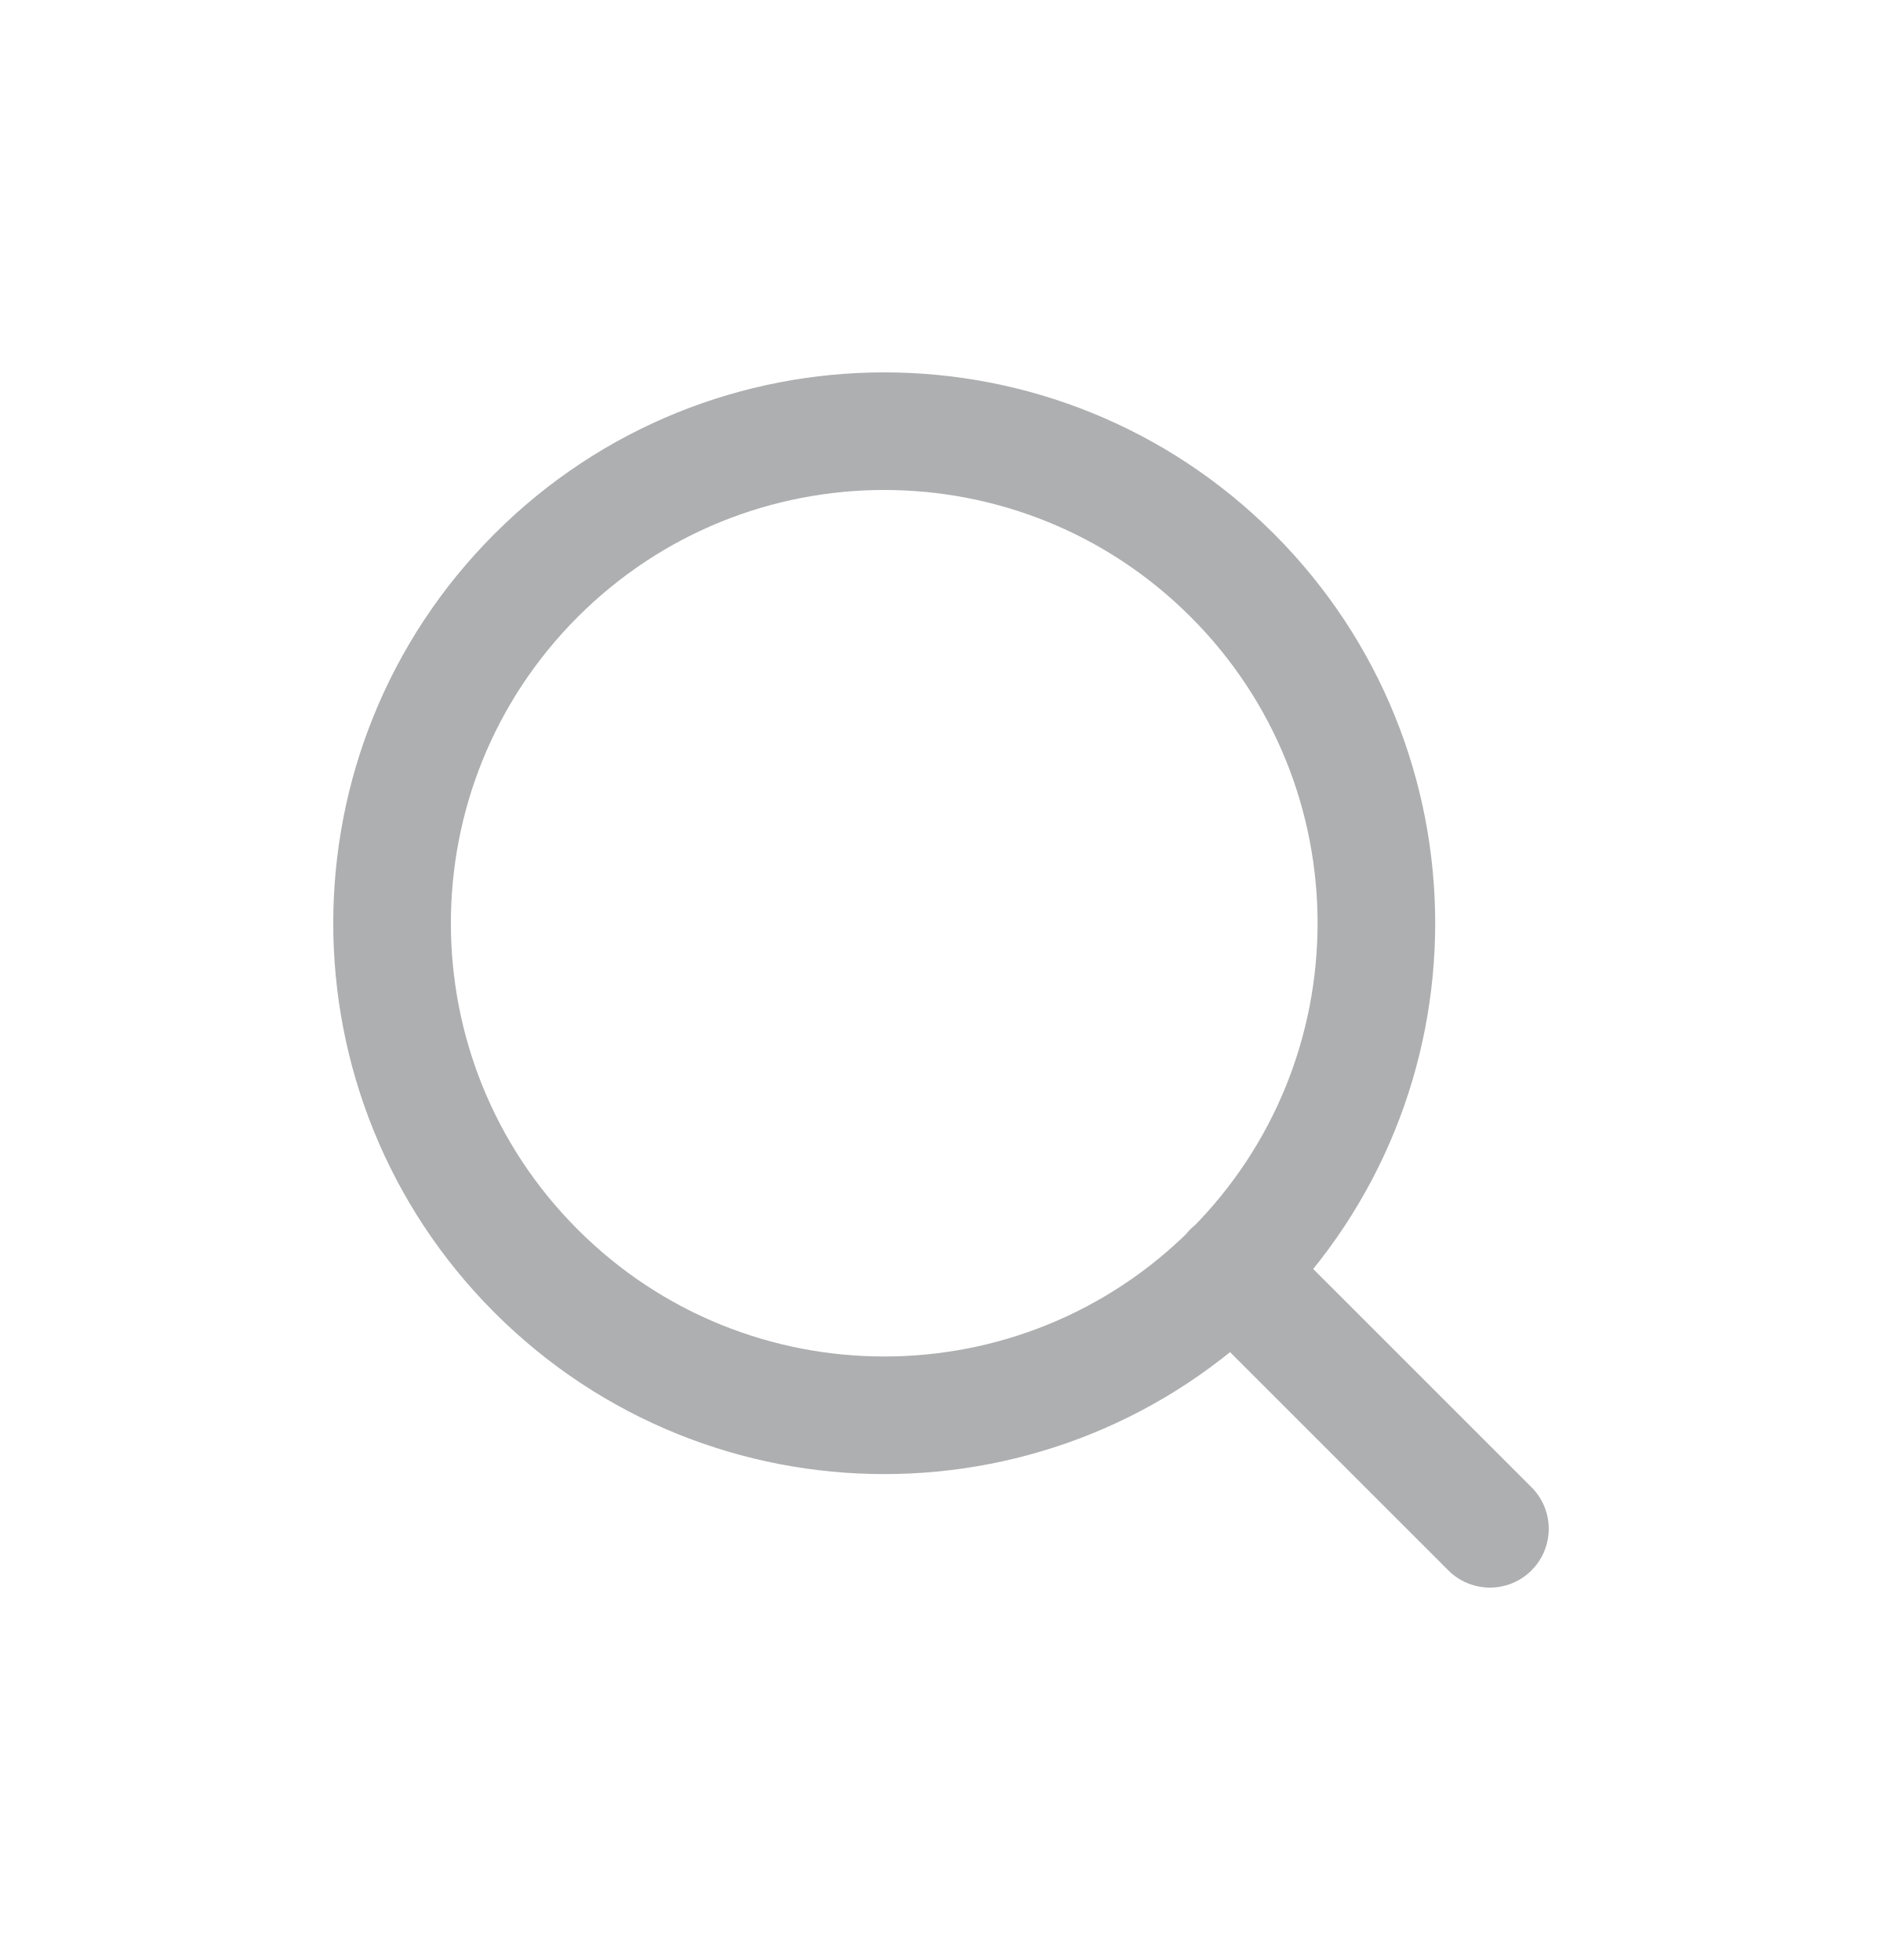
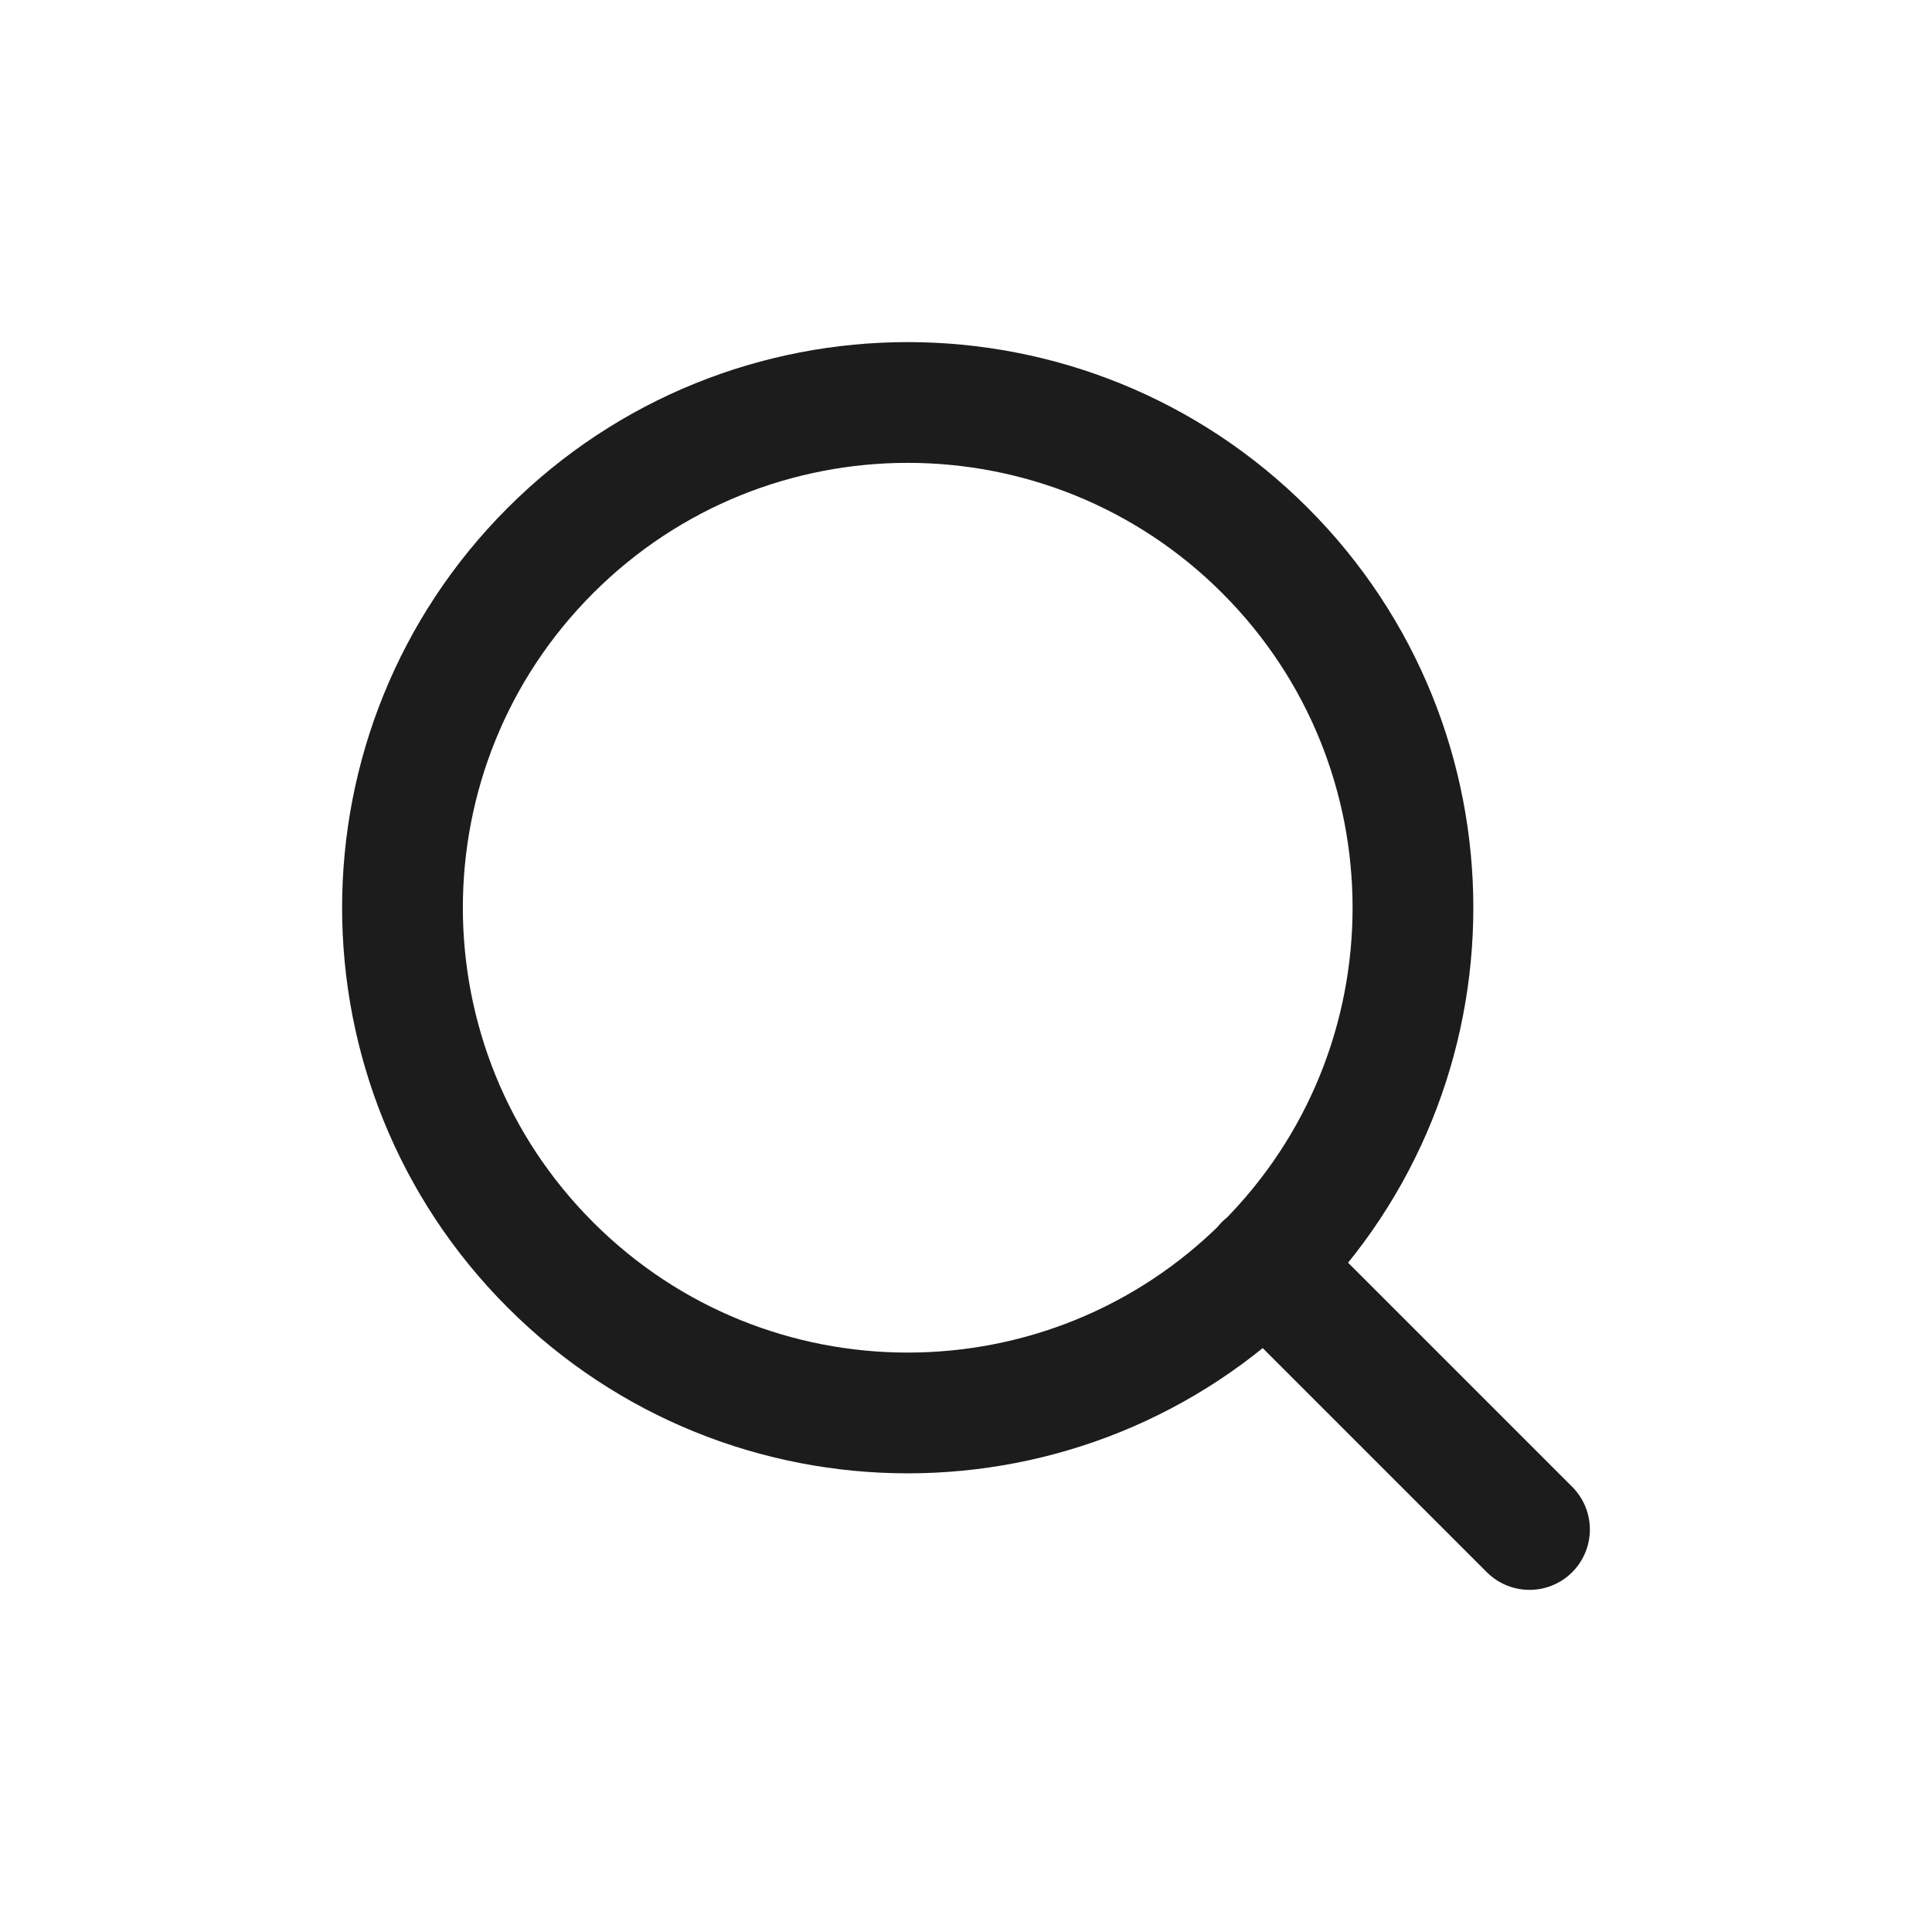
- <svg xmlns="http://www.w3.org/2000/svg" width="24" height="25" viewBox="0 0 24 25" fill="none">
-   <path d="M19 19.5L15.71 16.21M15.714 7.338C18.165 9.789 18.165 13.763 15.714 16.214C13.263 18.665 9.289 18.665 6.838 16.214C4.387 13.763 4.387 9.789 6.838 7.338C9.289 4.887 13.263 4.887 15.714 7.338Z" stroke="#AEAFB0" stroke-width="1.5" stroke-linecap="round" />
+ <svg xmlns="http://www.w3.org/2000/svg" width="24" height="24" viewBox="0 0 24 24" fill="none">
+   <path d="M19 19L15.71 15.71M15.714 6.838C18.165 9.289 18.165 13.263 15.714 15.714C13.263 18.165 9.289 18.165 6.838 15.714C4.387 13.263 4.387 9.289 6.838 6.838C9.289 4.387 13.263 4.387 15.714 6.838Z" stroke="#1C1C1C" stroke-width="1.5" stroke-linecap="round" />
</svg>
